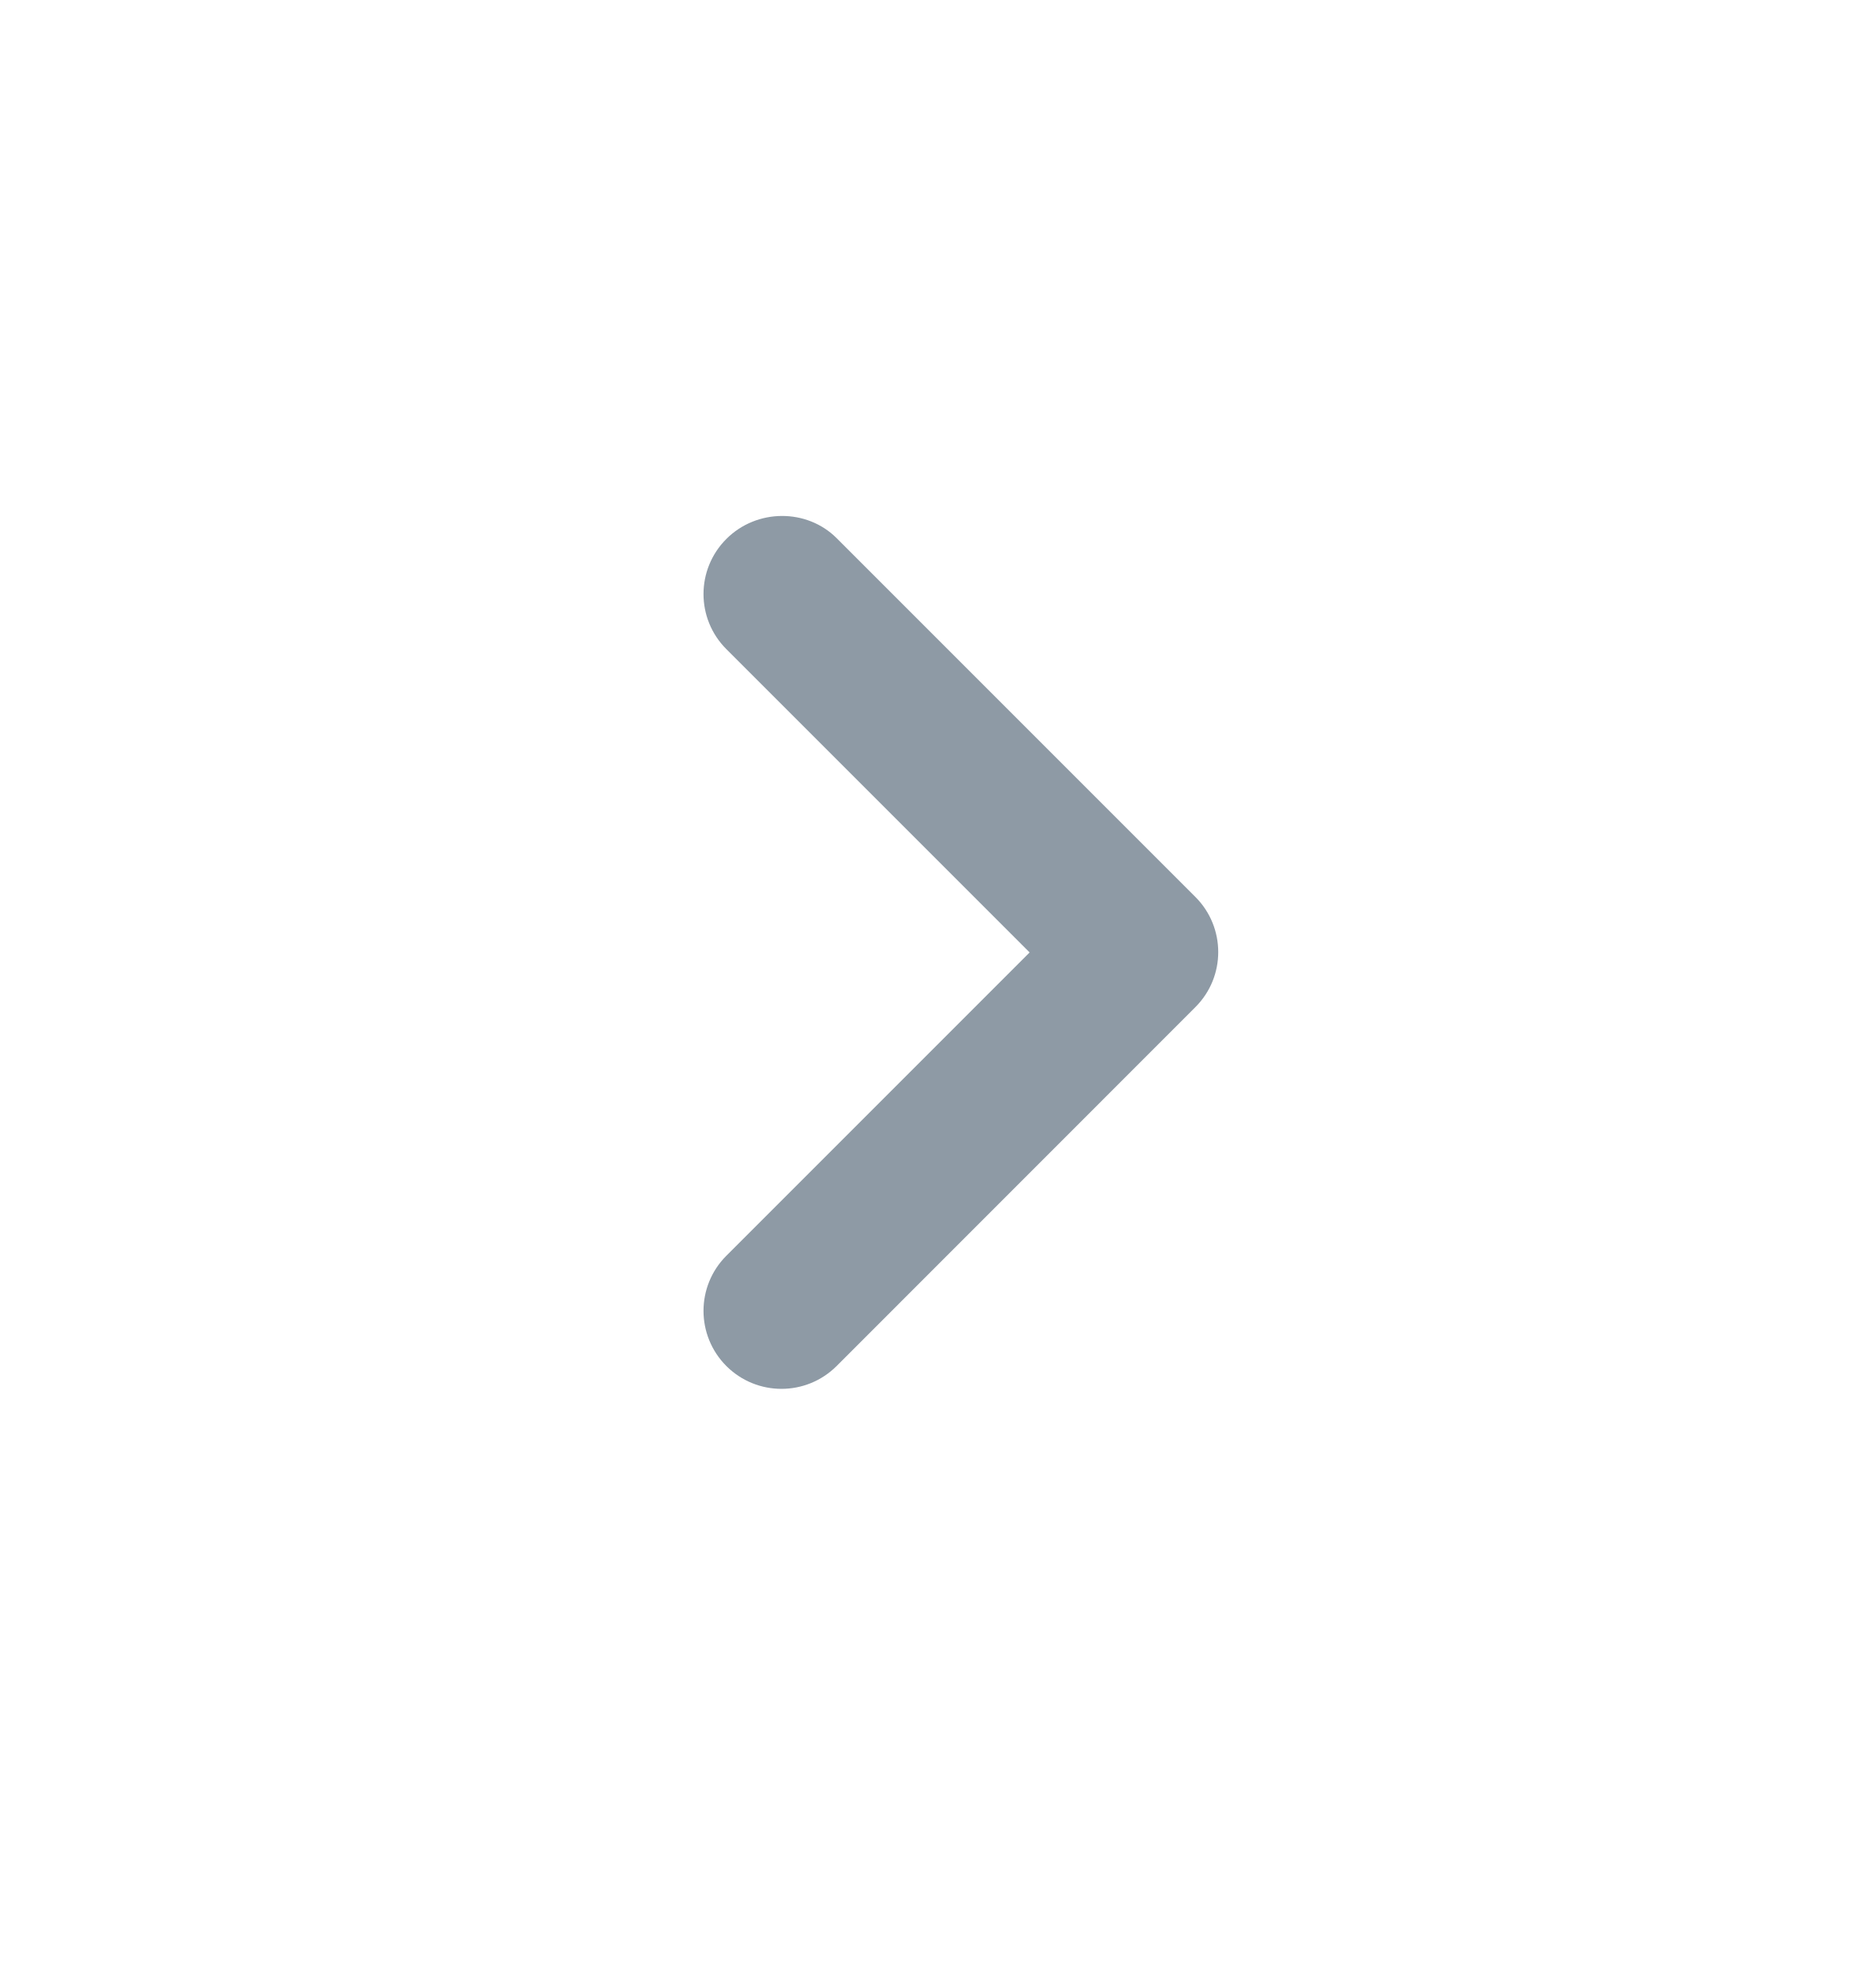
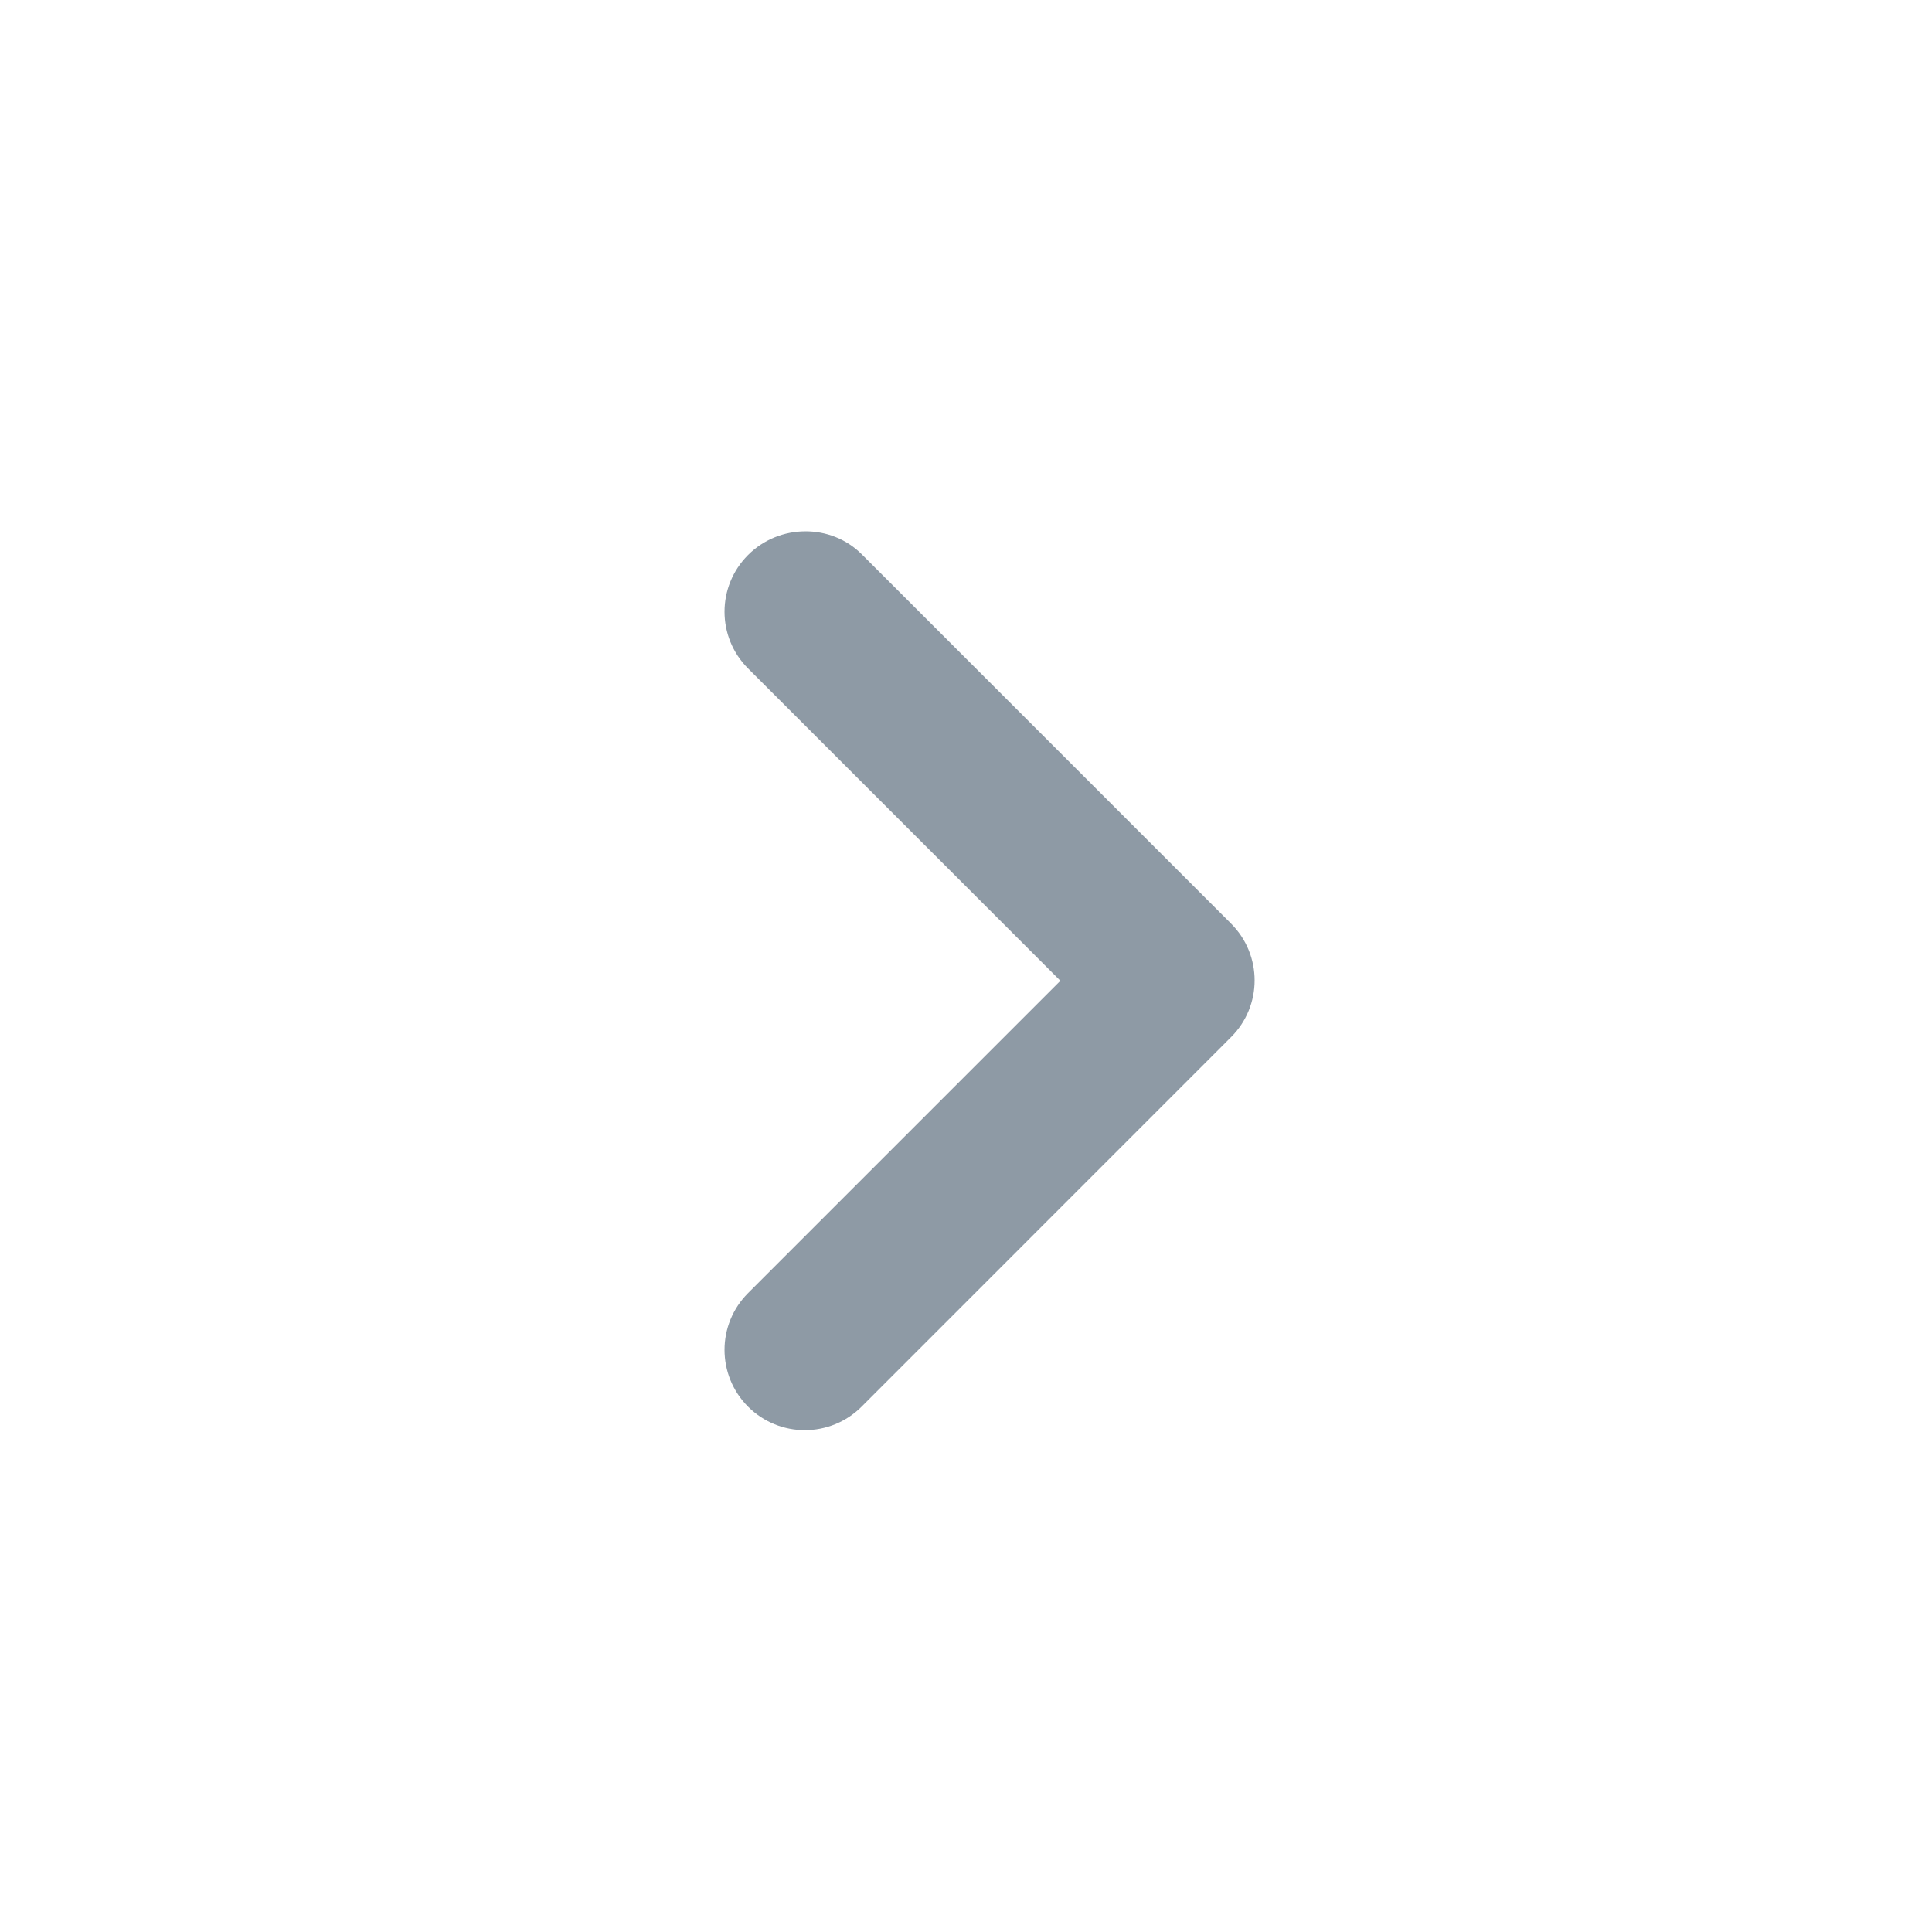
- <svg xmlns="http://www.w3.org/2000/svg" width="20" height="21" viewBox="0 0 20 21" fill="none">
+ <svg xmlns="http://www.w3.org/2000/svg" width="20" height="20" viewBox="0 0 20 20" fill="none">
  <path d="M7.744 5.745C7.419 6.07 7.419 6.595 7.744 6.92L10.977 10.153L7.744 13.386C7.419 13.711 7.419 14.236 7.744 14.562C8.069 14.886 8.594 14.886 8.919 14.562L12.744 10.736C13.069 10.412 13.069 9.886 12.744 9.561L8.919 5.736C8.602 5.42 8.069 5.42 7.744 5.745Z" fill="#8E9AA5" />
</svg>
